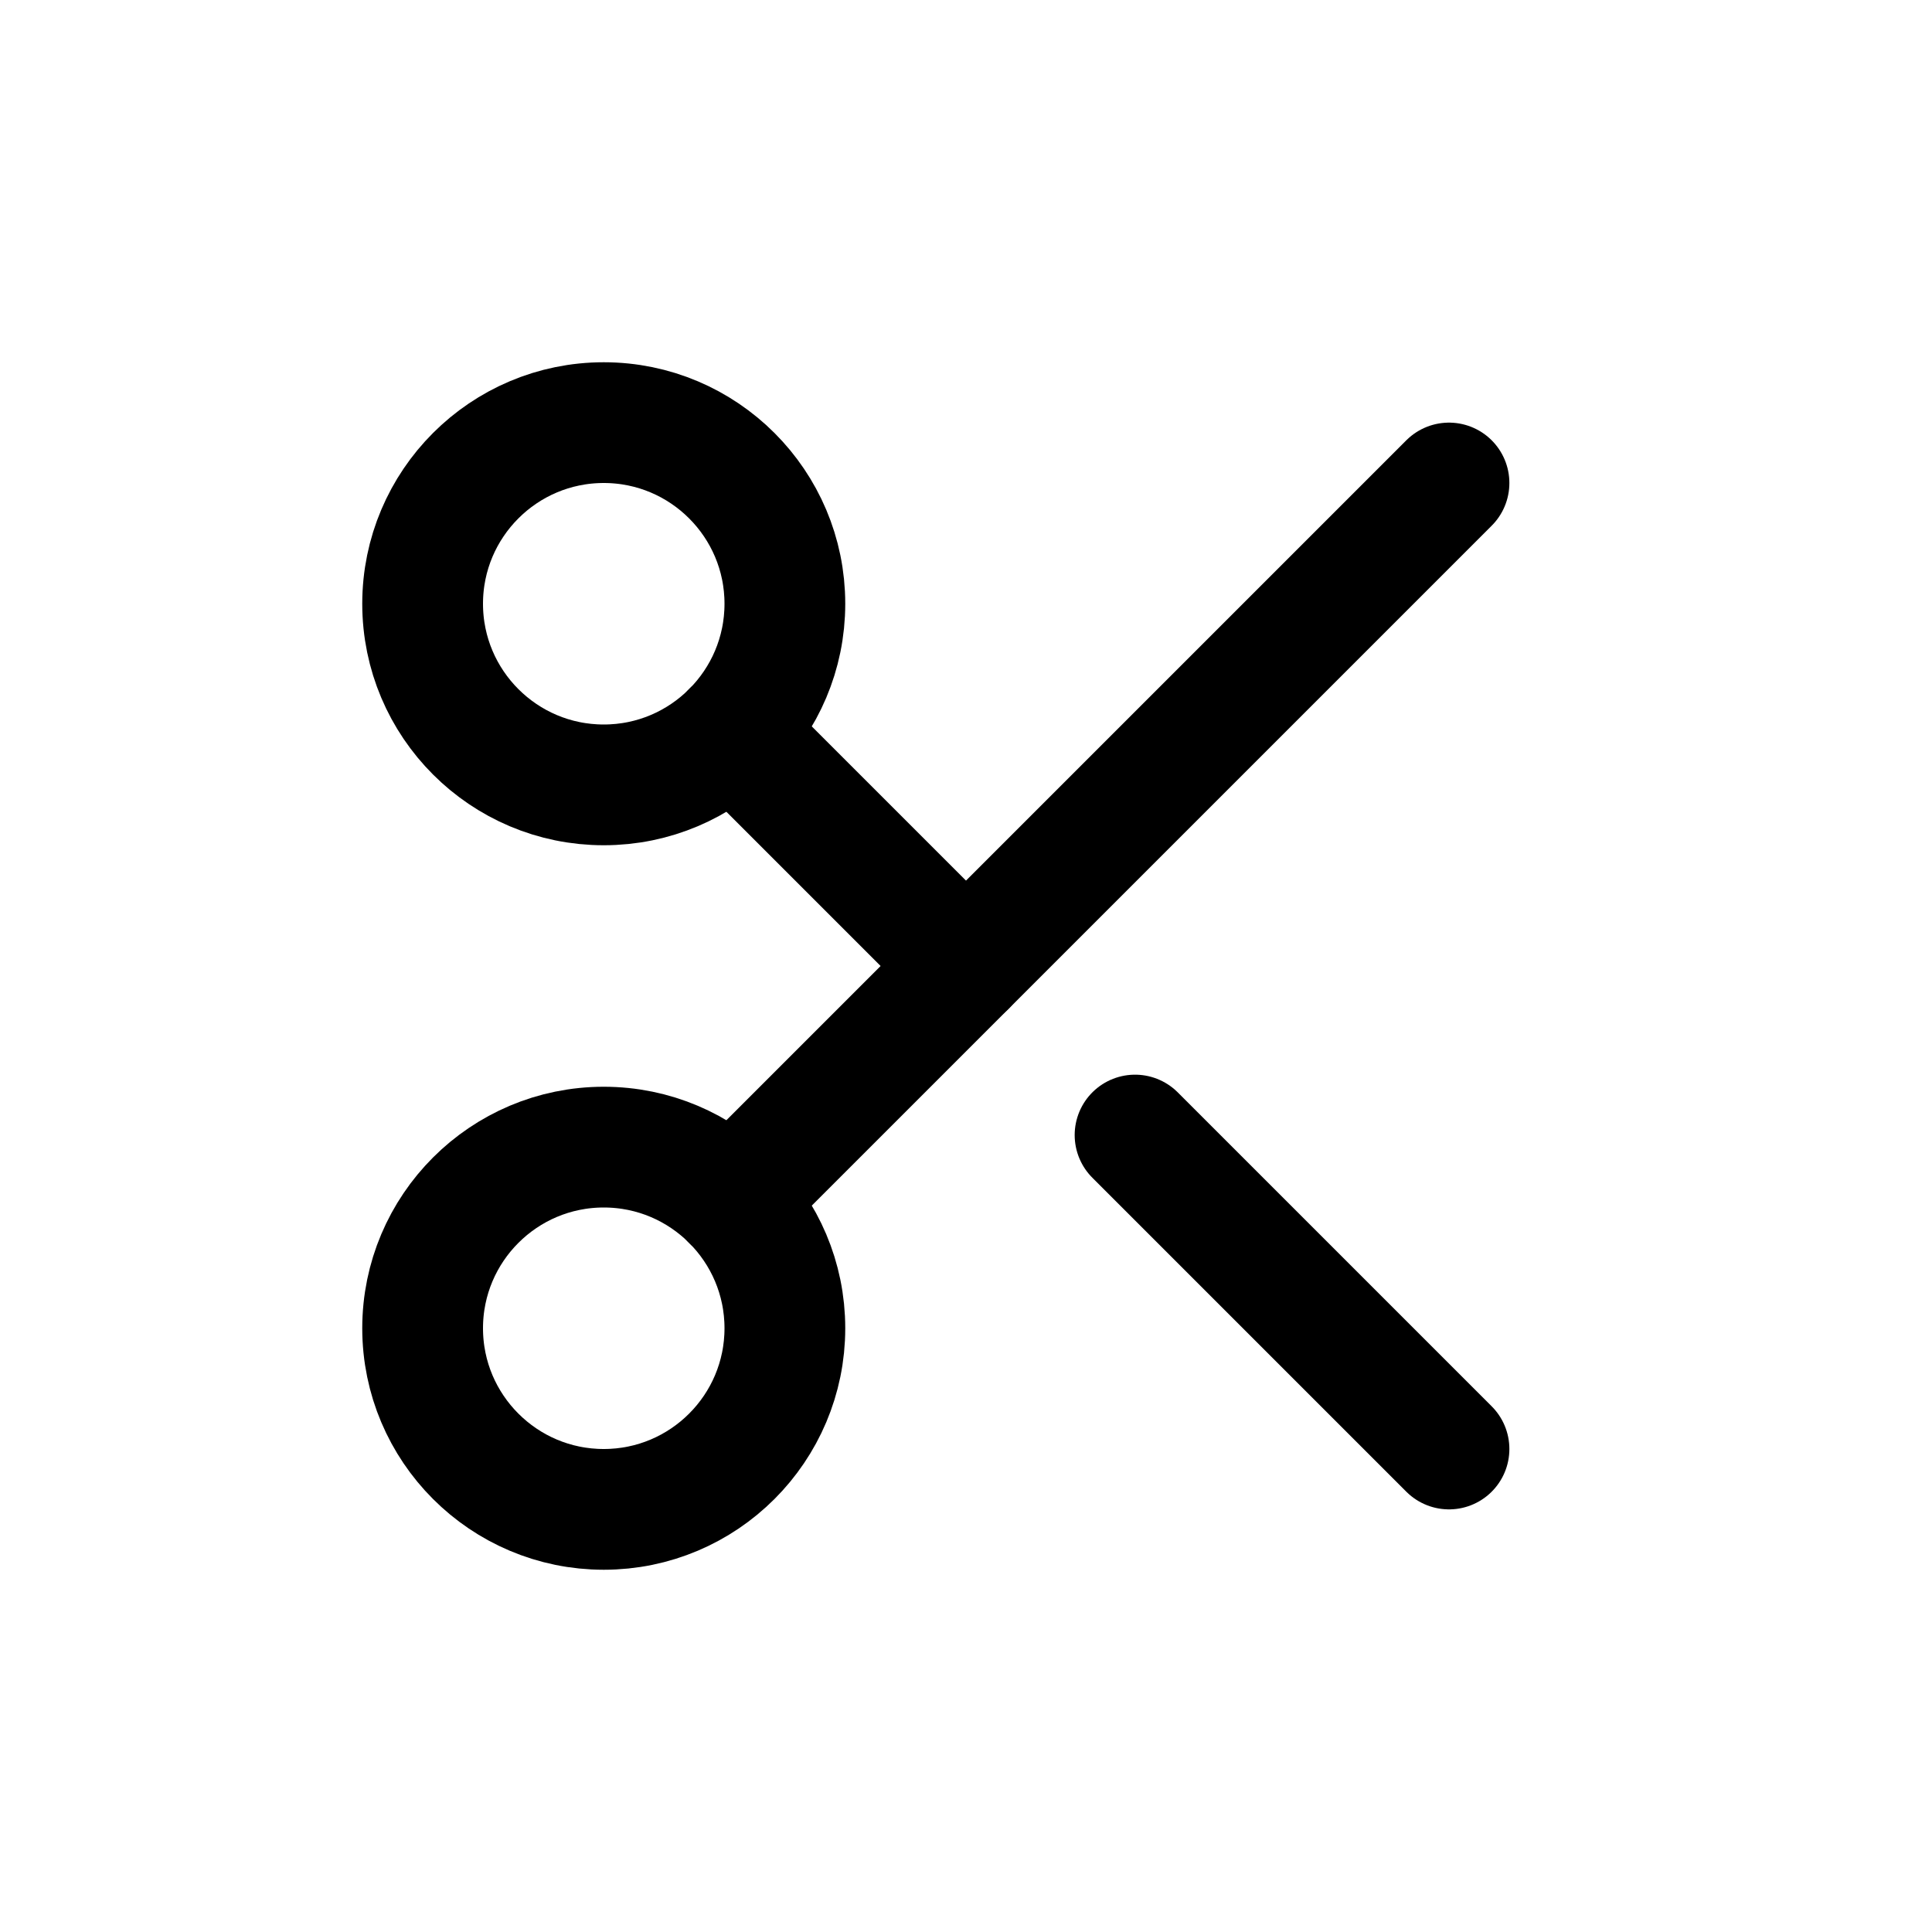
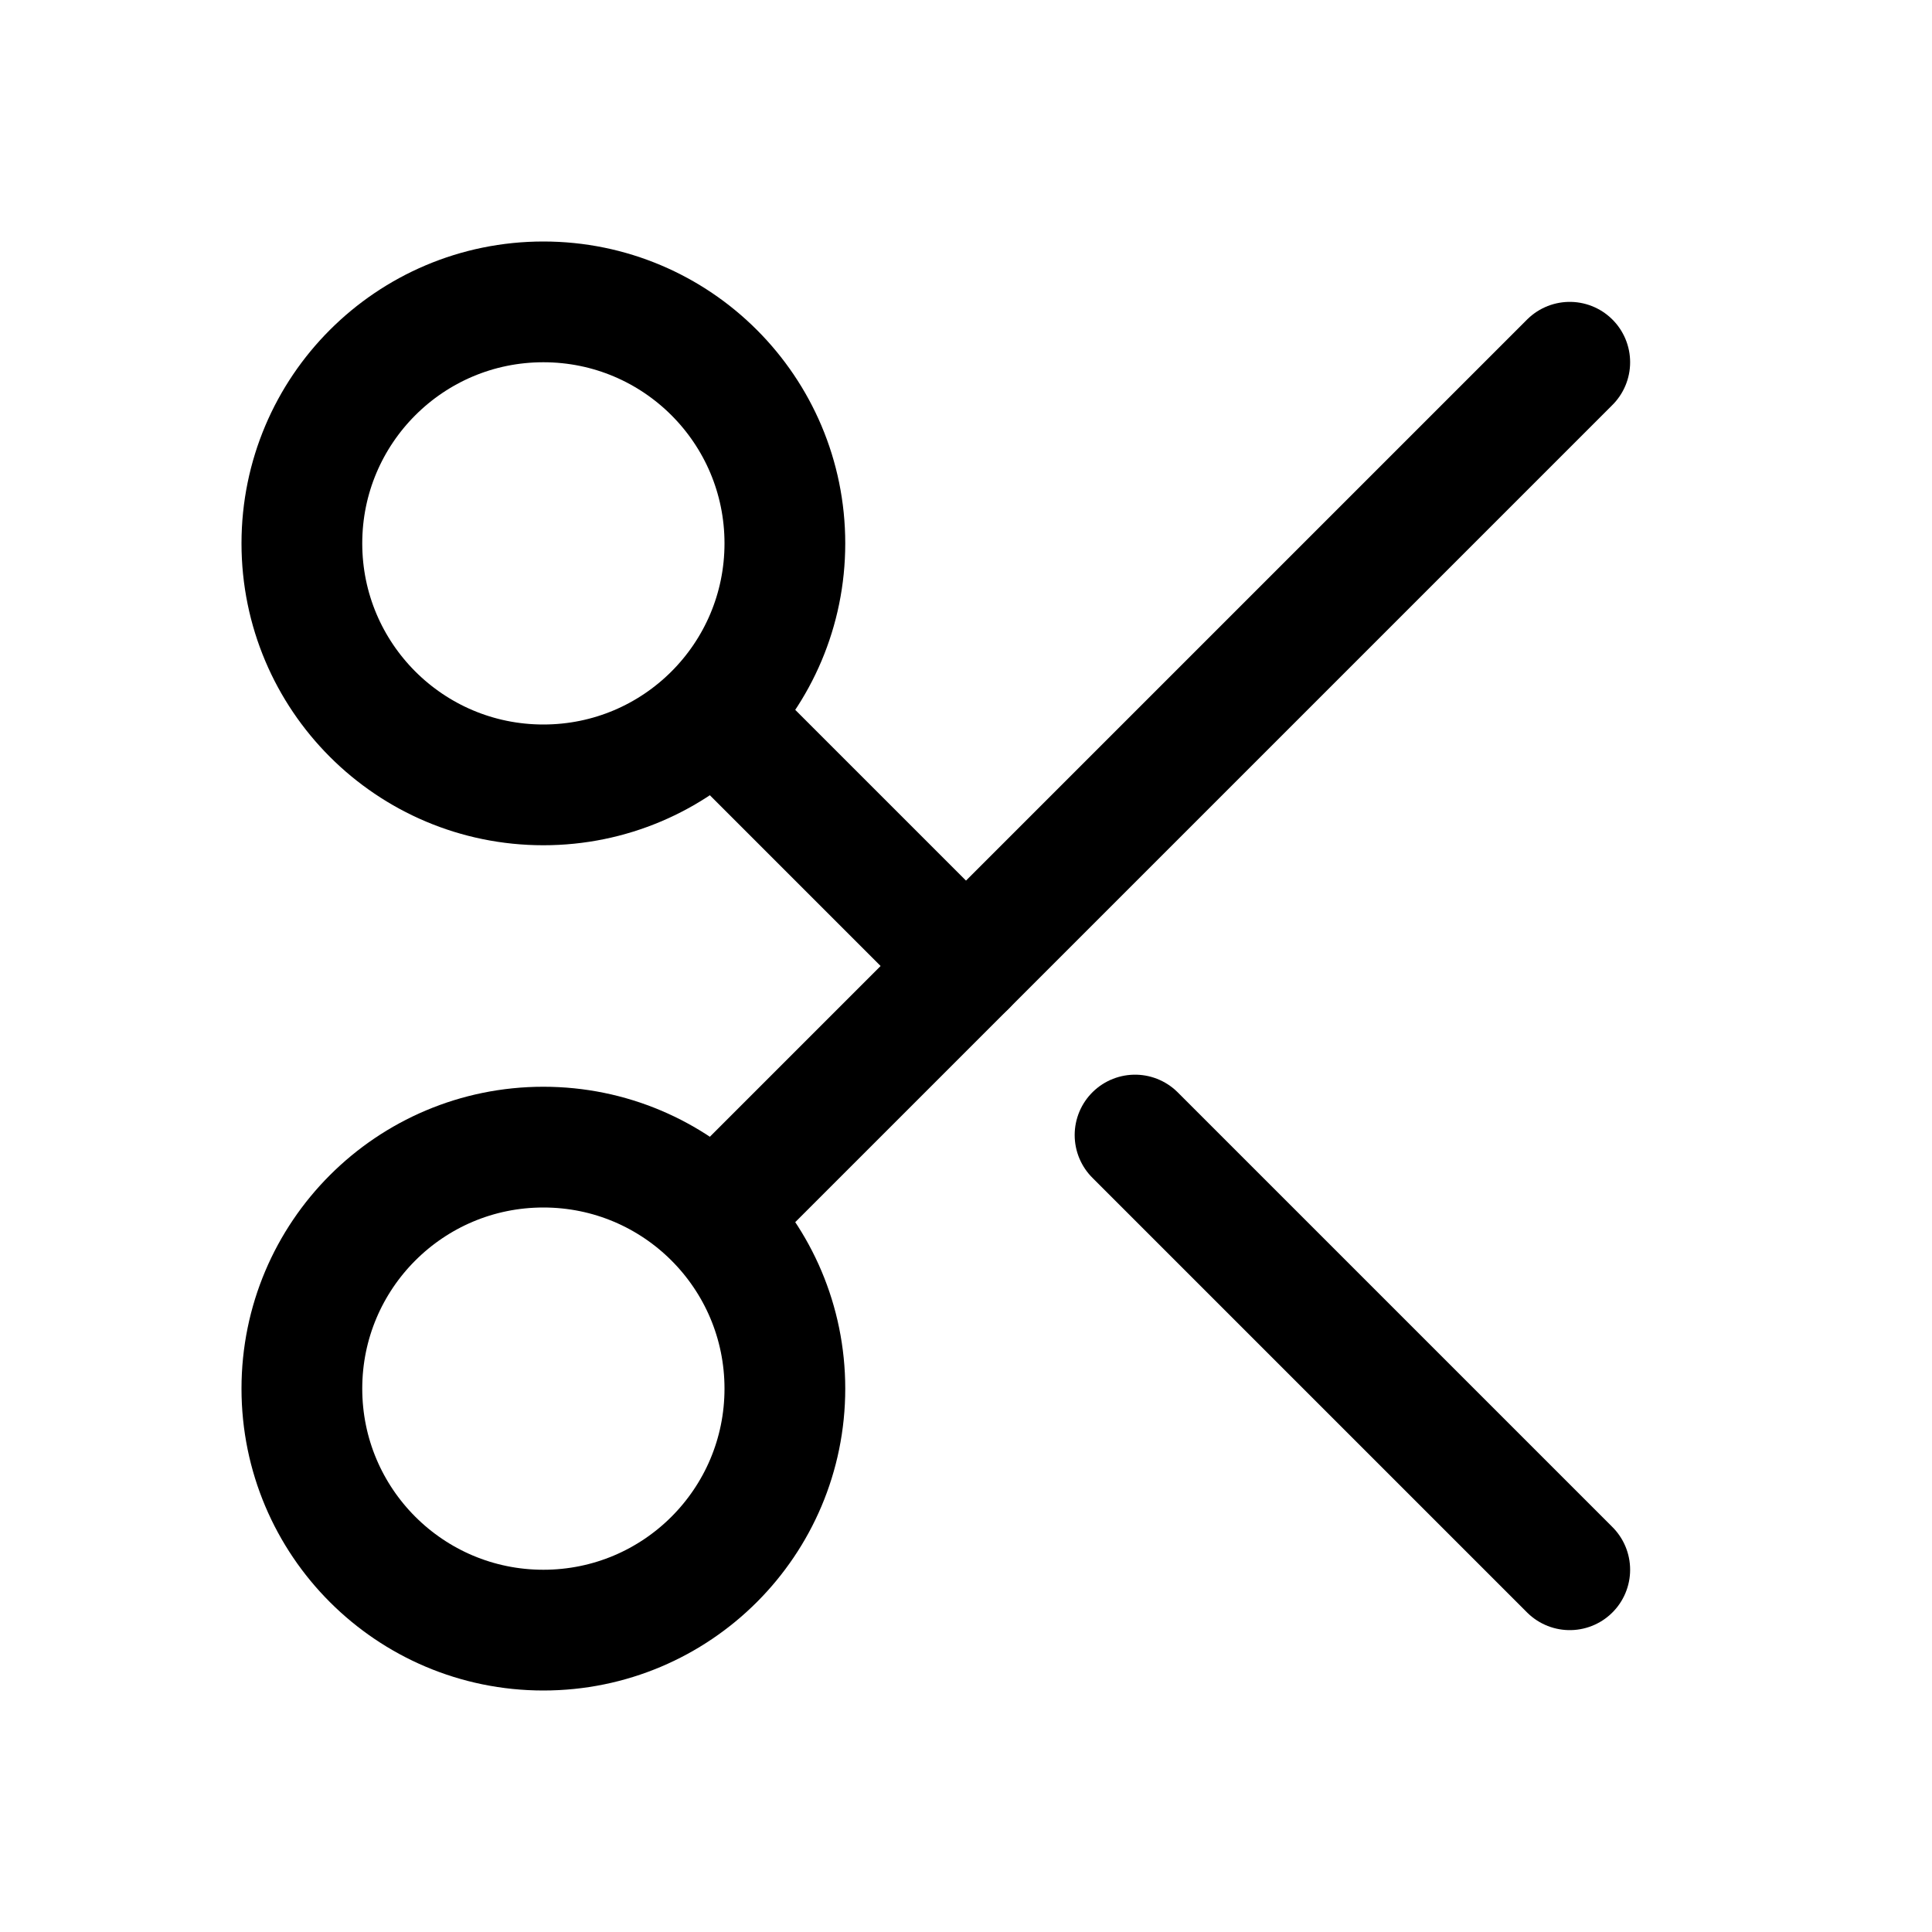
<svg xmlns="http://www.w3.org/2000/svg" width="16" height="16" viewBox="0 0 16 16" fill="none">
  <g id="vector-cut[interface,path,vector]">
-     <path id="Vector" d="M5 6.5C5.828 6.5 6.5 5.828 6.5 5C6.5 4.172 5.828 3.5 5 3.5C4.172 3.5 3.5 4.172 3.5 5C3.5 5.828 4.172 6.5 5 6.5Z" stroke="black" stroke-linecap="round" stroke-linejoin="round" />
-     <path id="Vector_2" d="M6.06 6.06L8 8" stroke="black" stroke-linecap="round" stroke-linejoin="round" />
-     <path id="Vector_3" d="M12 4L6.06 9.94" stroke="black" stroke-linecap="round" stroke-linejoin="round" />
-     <path id="Vector_4" d="M5 12.5C5.828 12.5 6.5 11.828 6.5 11C6.5 10.172 5.828 9.5 5 9.5C4.172 9.5 3.5 10.172 3.5 11C3.5 11.828 4.172 12.5 5 12.5Z" stroke="black" stroke-linecap="round" stroke-linejoin="round" />
-     <path id="Vector_5" d="M9.4 9.4L12 12" stroke="black" stroke-linecap="round" stroke-linejoin="round" />
+     <path id="Vector" d="M6 6L8 8" stroke="black" stroke-linecap="round" stroke-linejoin="round" />
+     <path id="Vector_2" d="M13 3L6 10" stroke="black" stroke-linecap="round" stroke-linejoin="round" />
+     <path id="Vector_3" d="M9.4 9.4L13 13" stroke="black" stroke-linecap="round" stroke-linejoin="round" />
+     <path id="Vector 2485" d="M2.5 4.5C2.5 5.605 3.395 6.5 4.5 6.5C5.605 6.5 6.5 5.605 6.5 4.5C6.5 3.395 5.605 2.5 4.5 2.5C3.395 2.5 2.5 3.395 2.5 4.5Z" stroke="black" stroke-linecap="round" stroke-linejoin="round" />
+     <path id="Vector 2486" d="M2.5 11.5C2.5 10.395 3.395 9.5 4.5 9.5C5.605 9.5 6.5 10.395 6.5 11.5C6.5 12.605 5.605 13.5 4.5 13.5C3.395 13.5 2.5 12.605 2.5 11.5Z" stroke="black" stroke-linecap="round" stroke-linejoin="round" />
  </g>
</svg>
